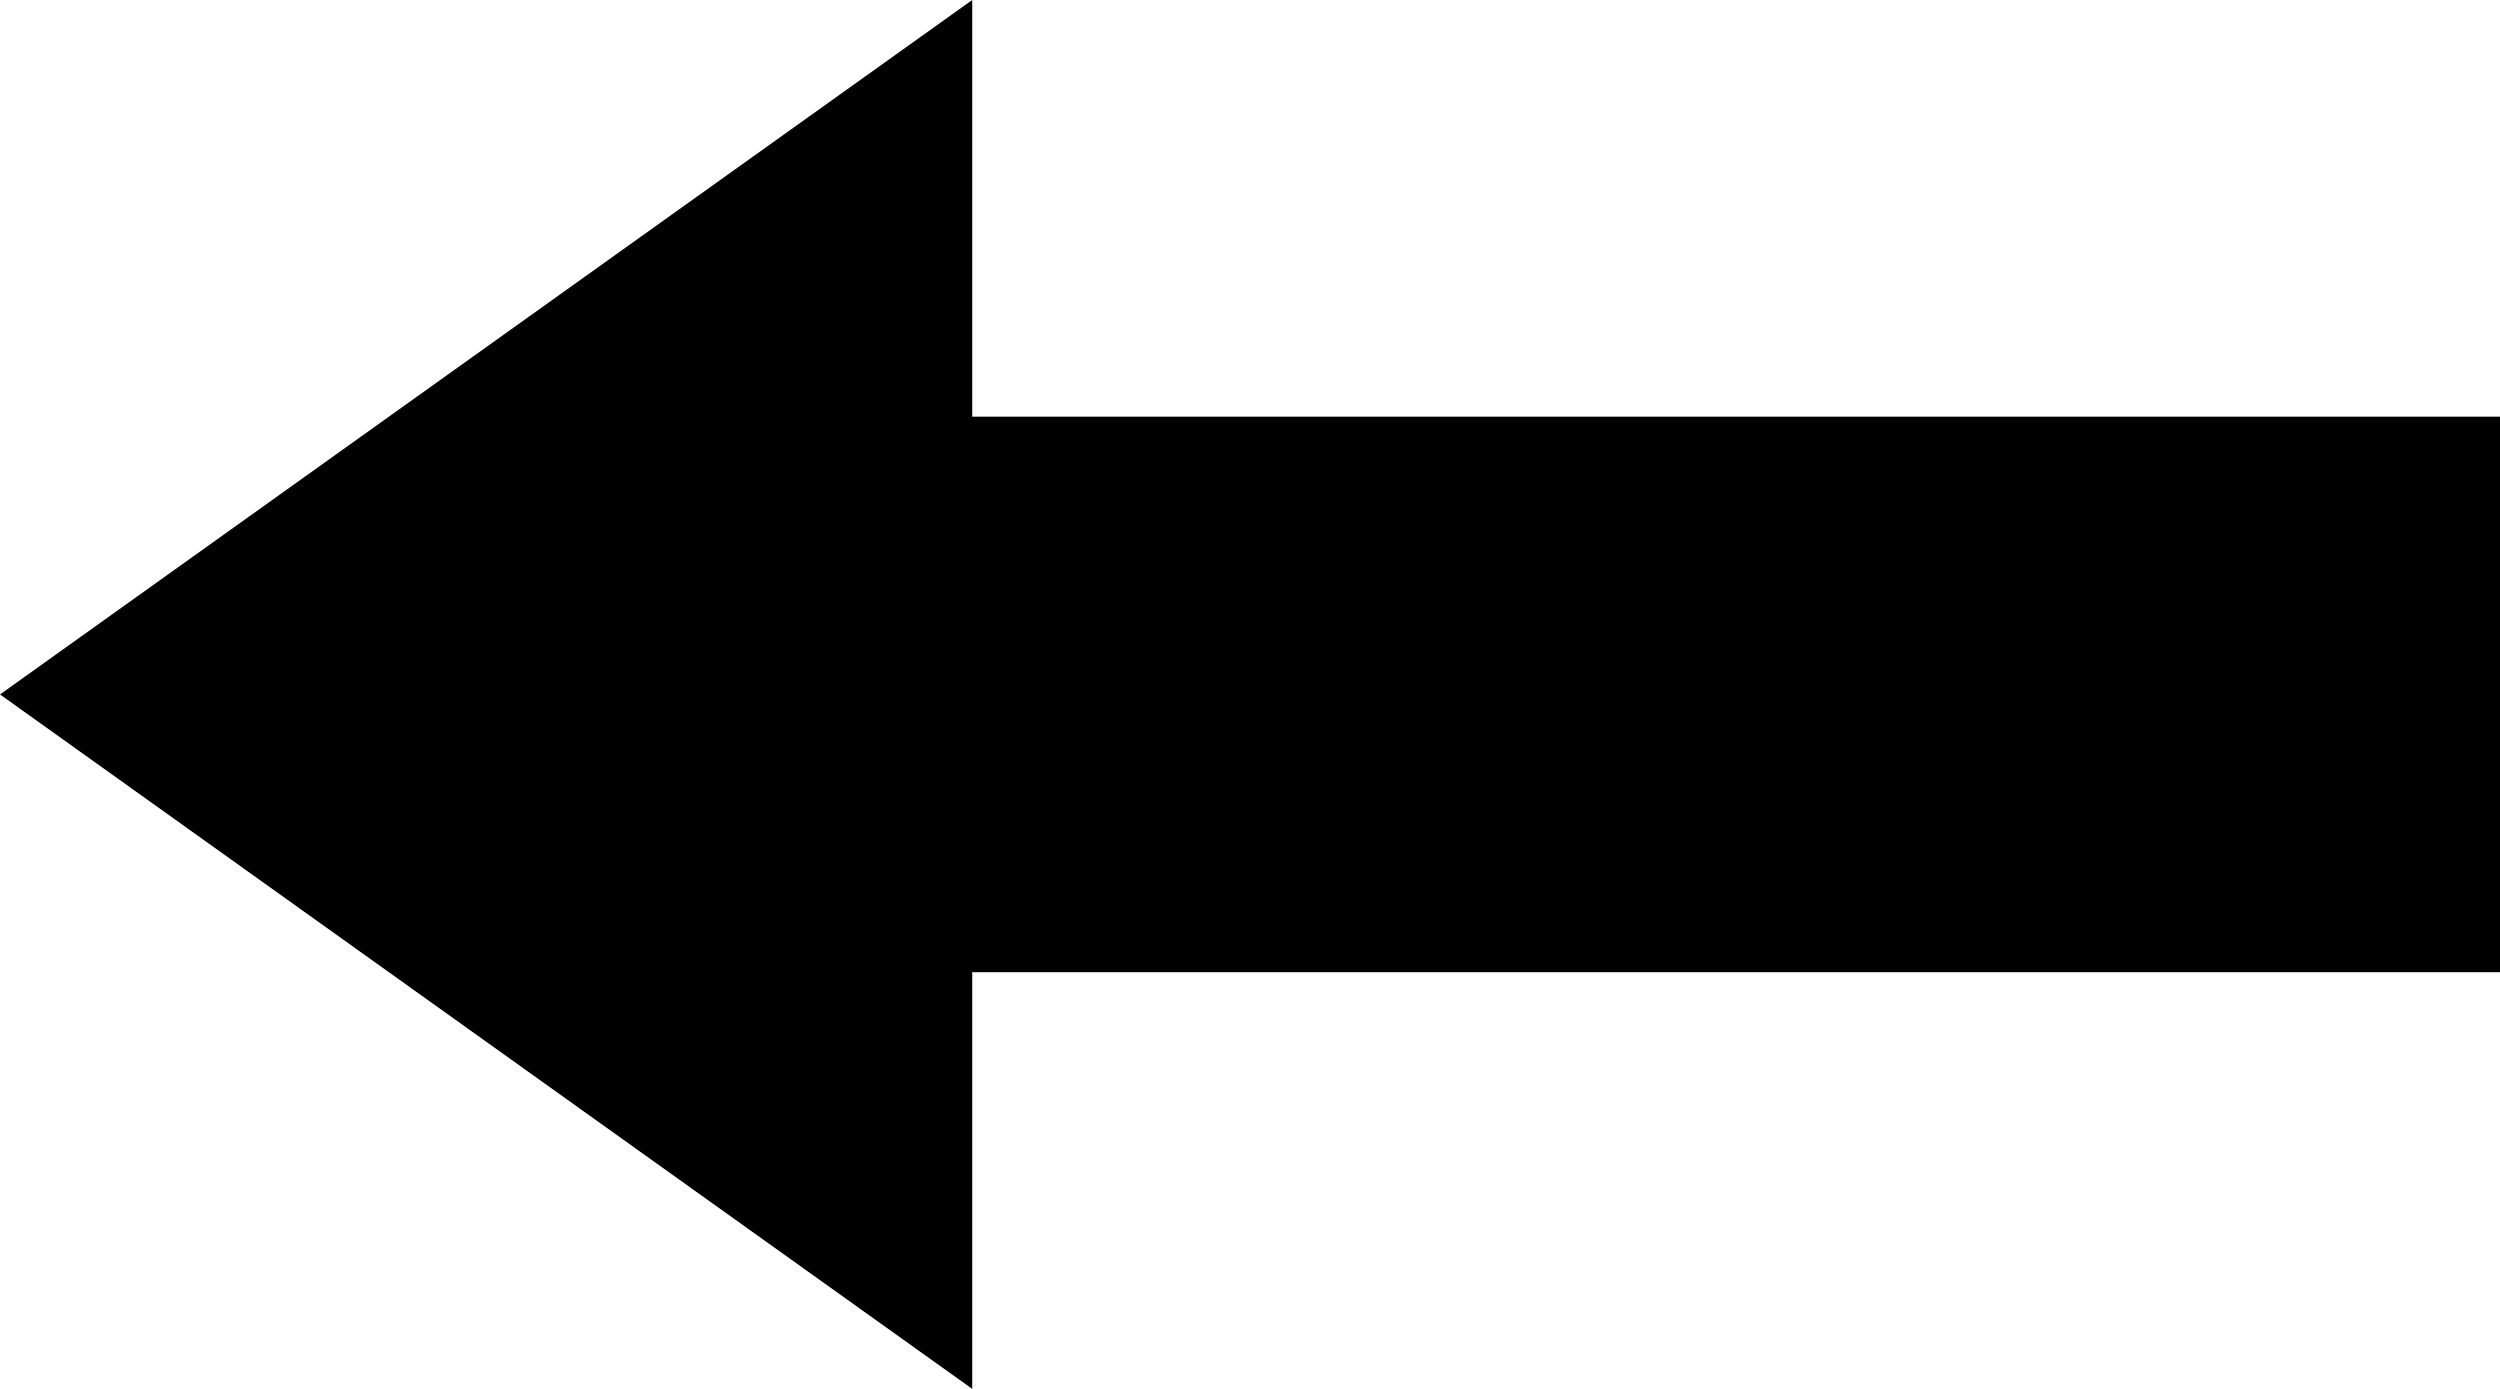
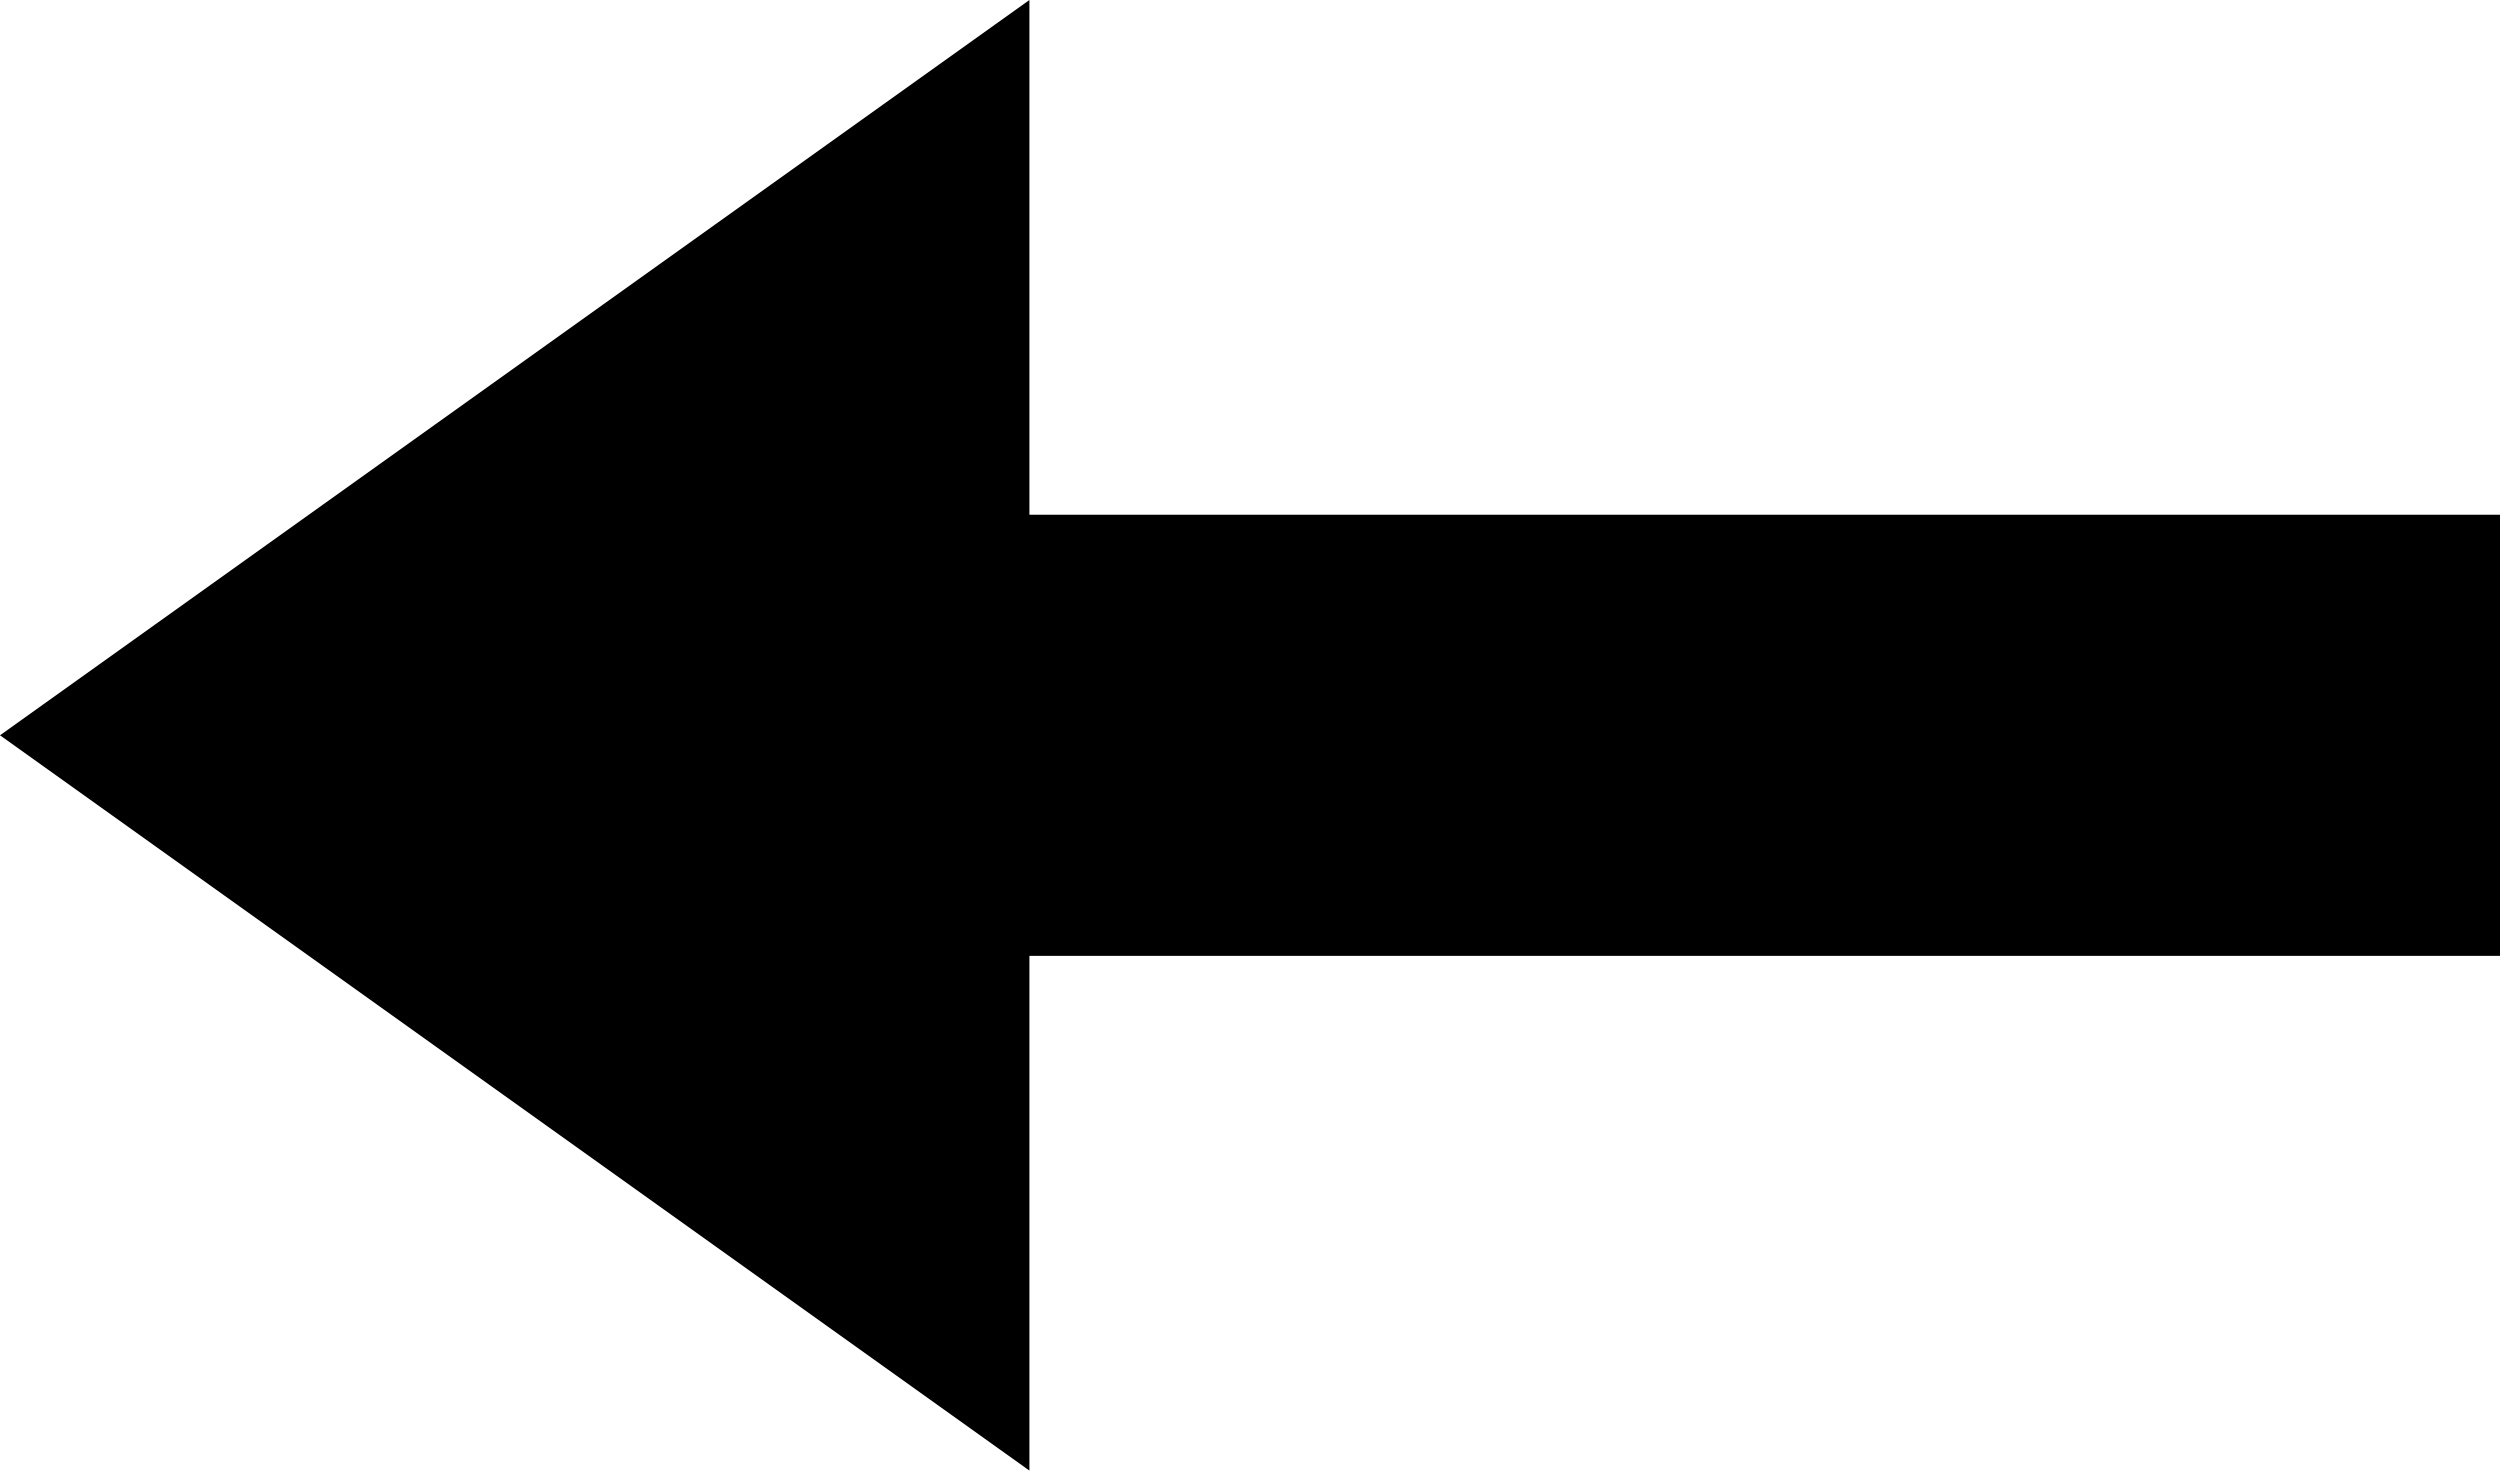
- <svg xmlns="http://www.w3.org/2000/svg" width="36px" height="20px" viewBox="0 0 36 20" version="1.1">
+ <svg xmlns="http://www.w3.org/2000/svg" width="34px" height="20px" viewBox="0 0 34 20" version="1.1">
  <defs />
  <g id="Page-1" stroke="none" stroke-width="1" fill="none" fill-rule="evenodd">
-     <polygon id="Shape" fill="#000000" points="36 14 14 14 14 20 1.77635684e-15 10 14 0 14 6 36 6" />
+     <g id="arrow-key" fill-rule="nonzero" fill="#000000">
+       <polygon id="Shape" points="34 13 14 13 14 20 3.55271368e-15 10 14 0 14 7 34 7" />
+     </g>
  </g>
</svg>
